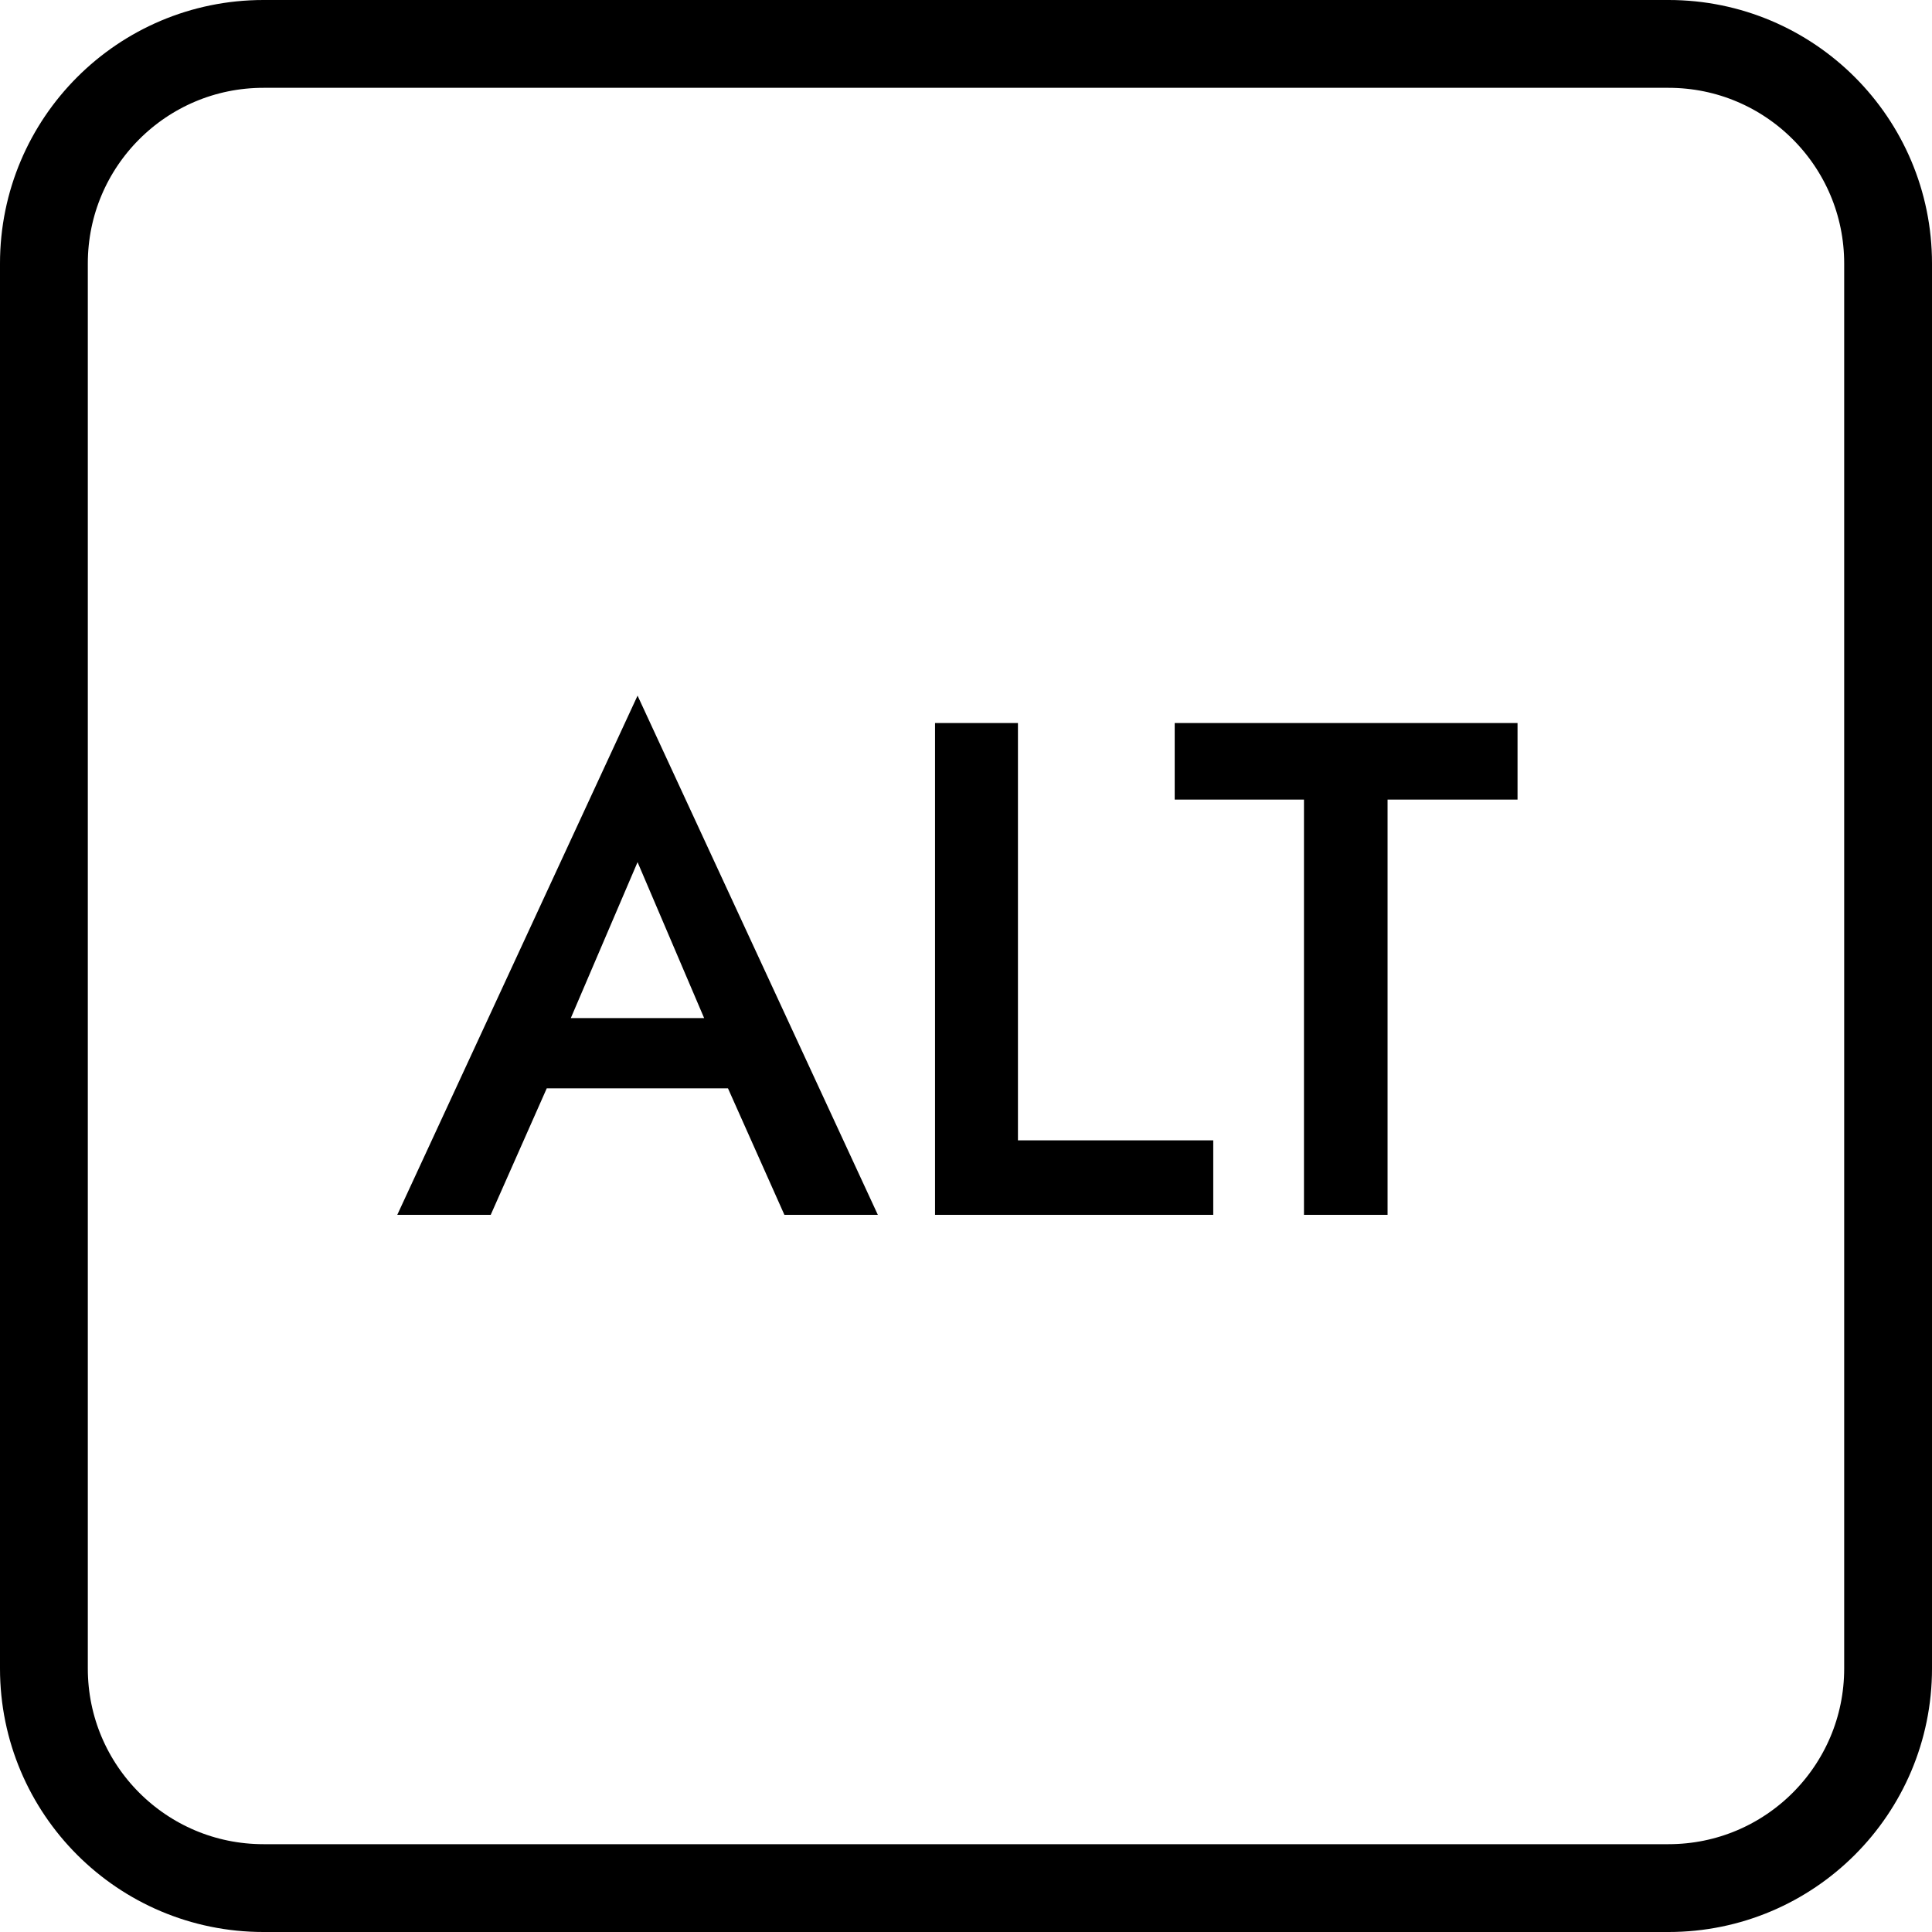
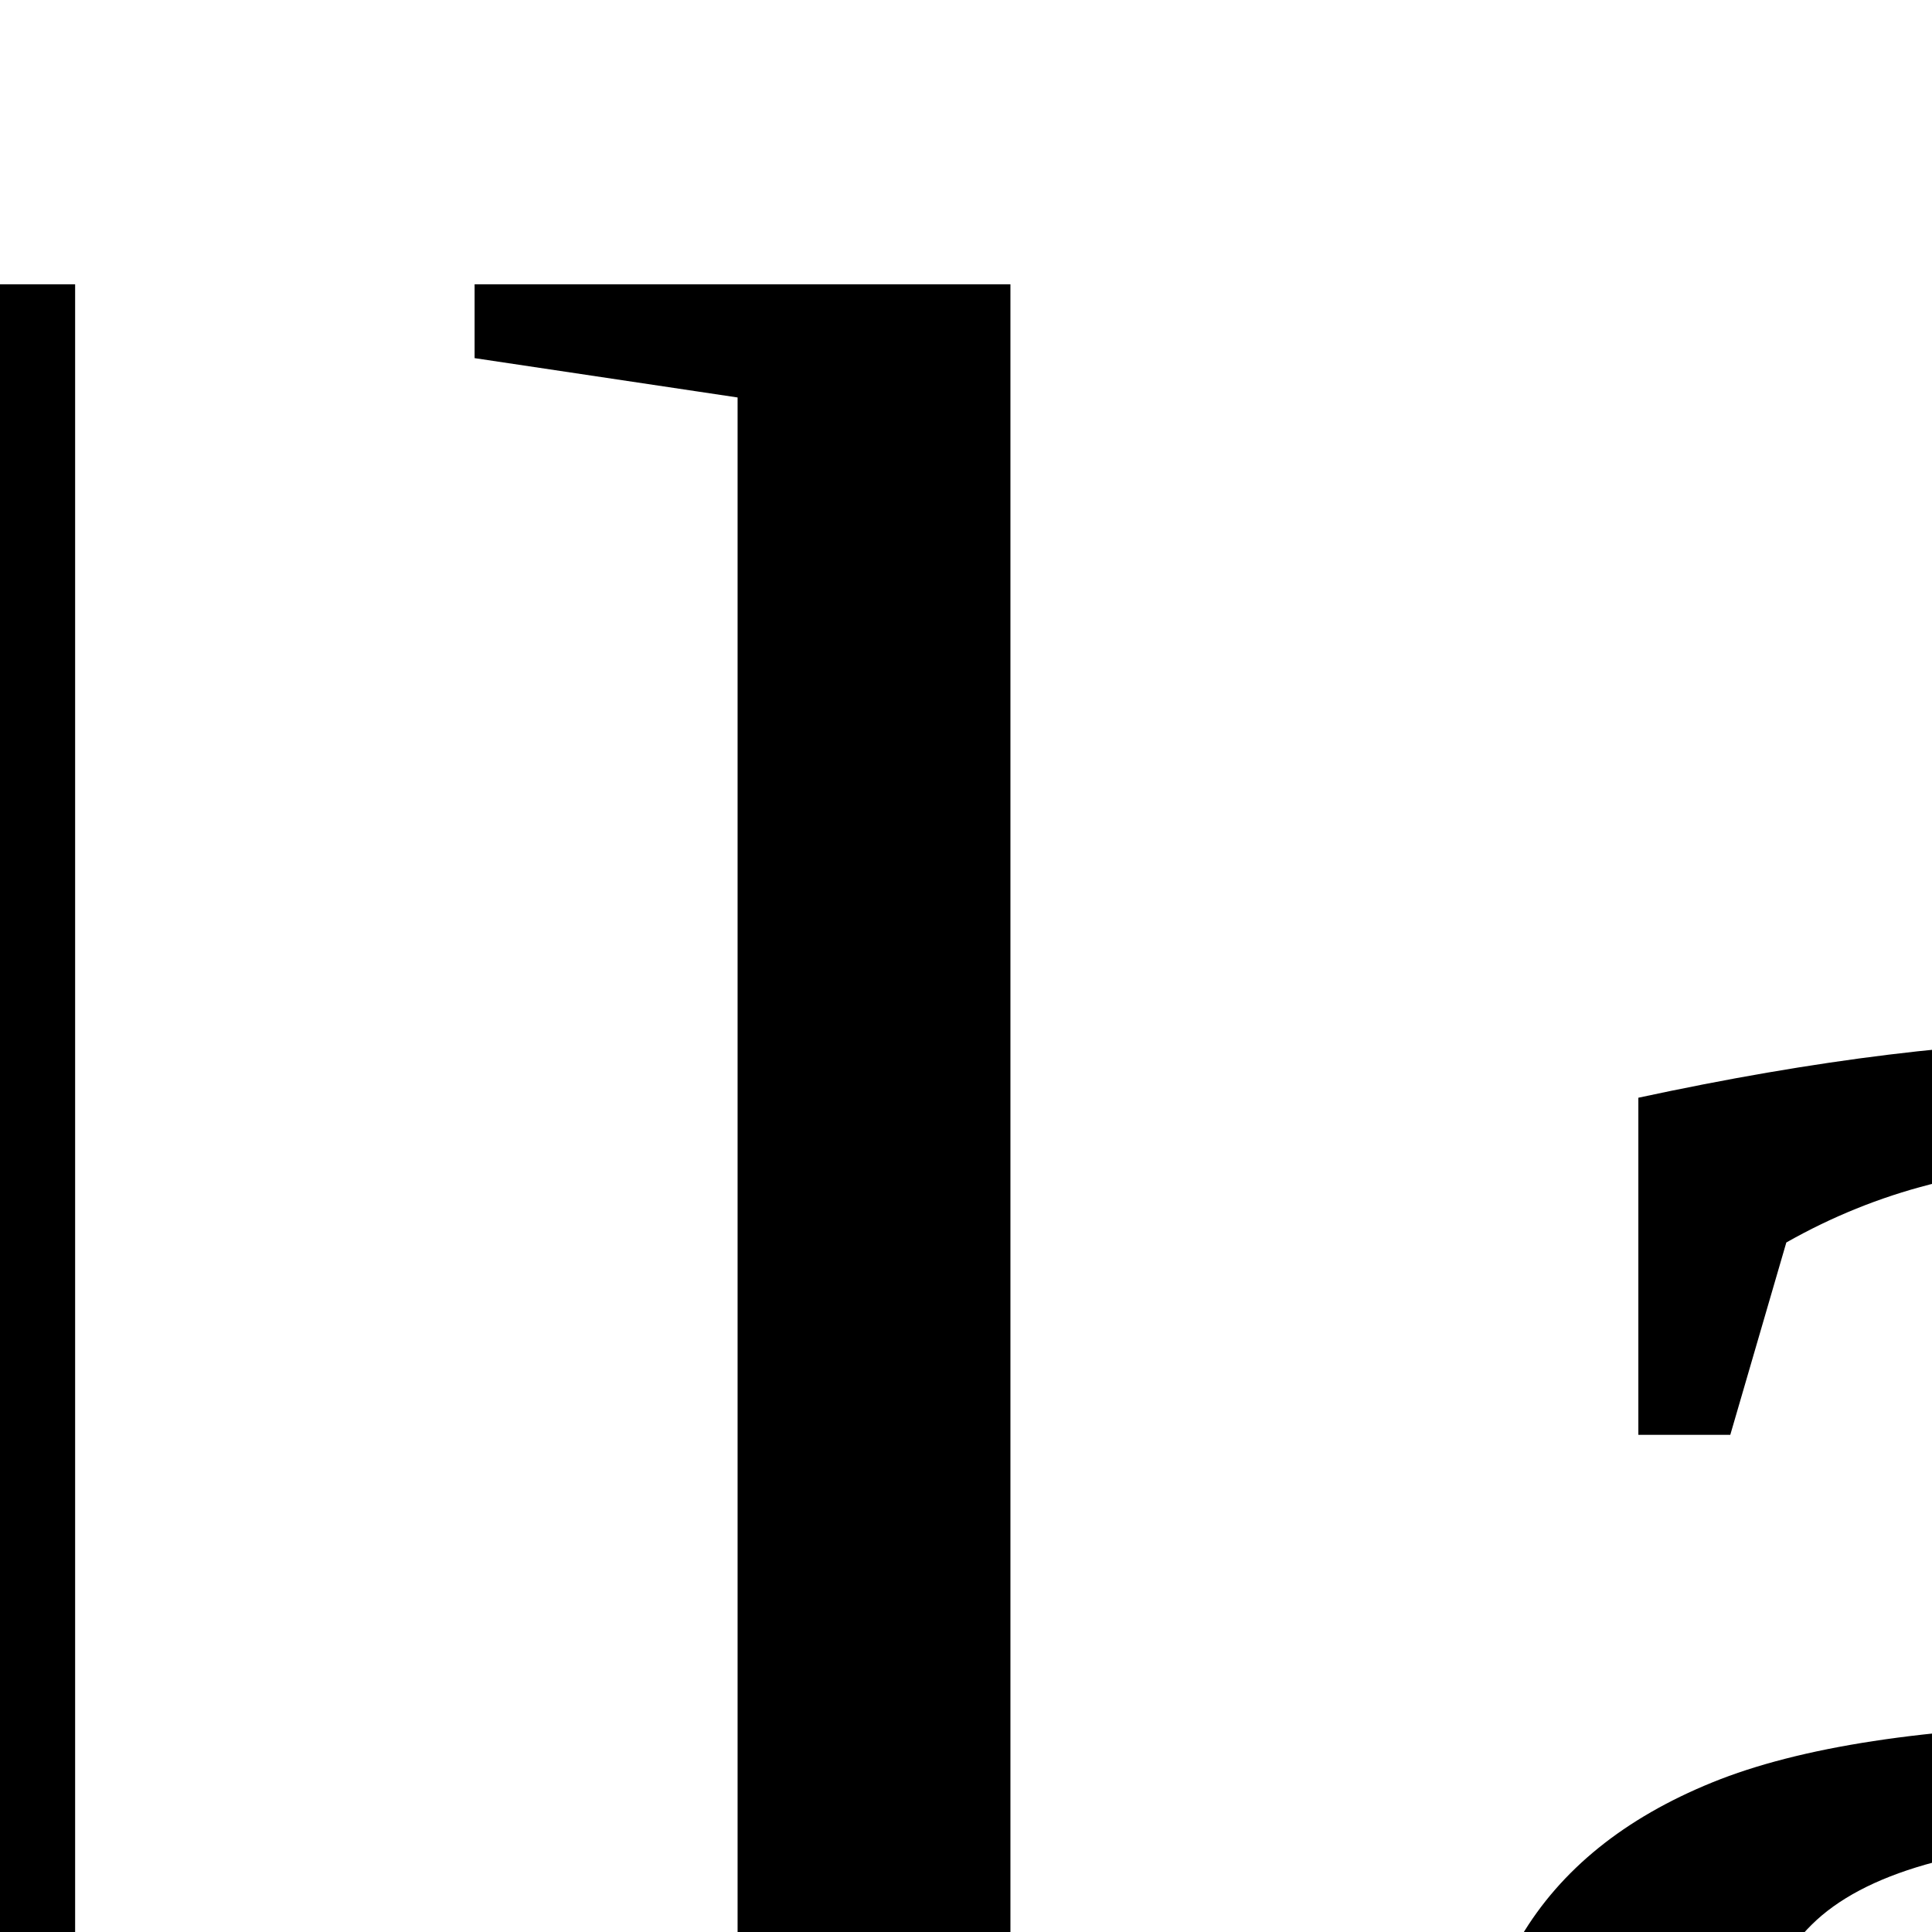
- <svg xmlns="http://www.w3.org/2000/svg" width="132" height="132" viewBox="0 0 132 132" fill="none">
-   <rect x="3" y="3" width="126" height="126" rx="15" stroke="black" stroke-width="6" />
-   <path d="M34.776 74.36H52.536L51.432 69.56H35.832L34.776 74.36ZM43.56 58.904L48.888 71.384L49.032 72.776L53.592 83H59.976L43.56 47.528L27.144 83H33.528L38.184 72.488L38.28 71.24L43.56 58.904ZM63.885 49.4V83H82.893V77.912H69.549V49.4H63.885ZM80.259 54.632H89.091V83H94.803V54.632H103.683V49.4H80.259V54.632Z" fill="black" />
+ <svg xmlns="http://www.w3.org/2000/svg" width="120" height="120" viewBox="0 0 132 132" fill="none">
+   <text x="50%" y="110" font-size="230" text-anchor="middle" fill="black" dy=".3em">Pillars</text>
</svg>
